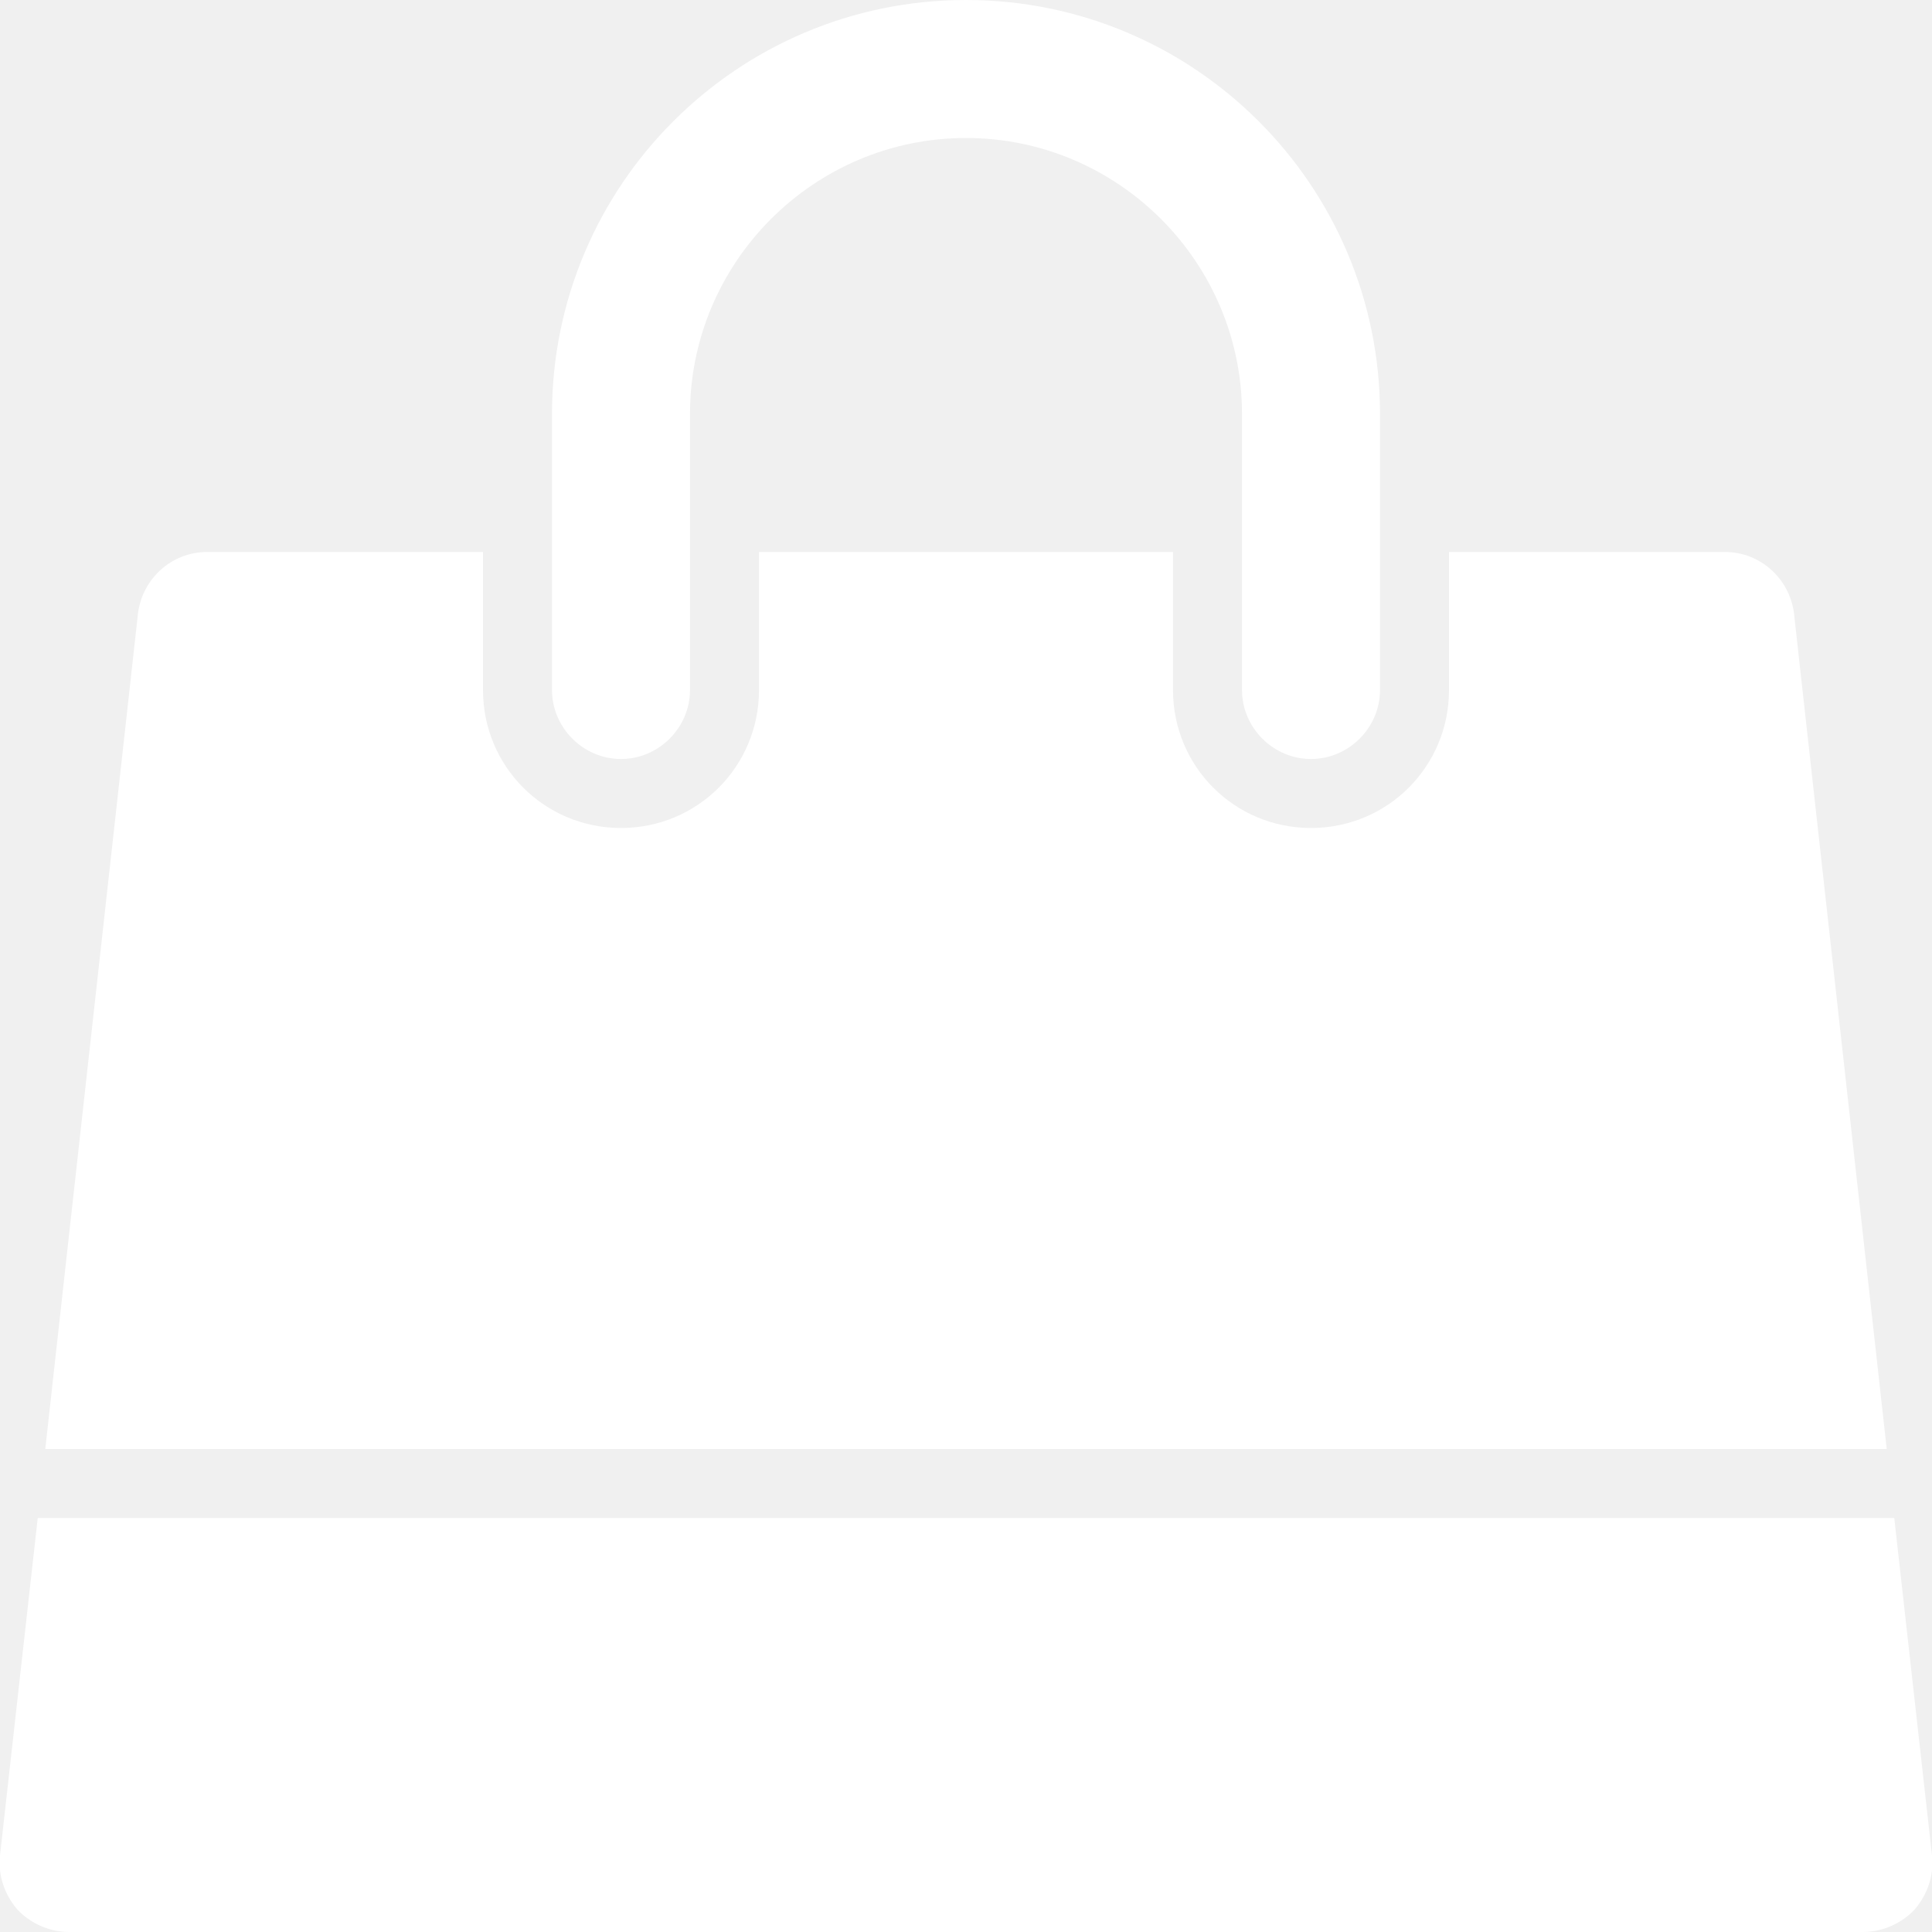
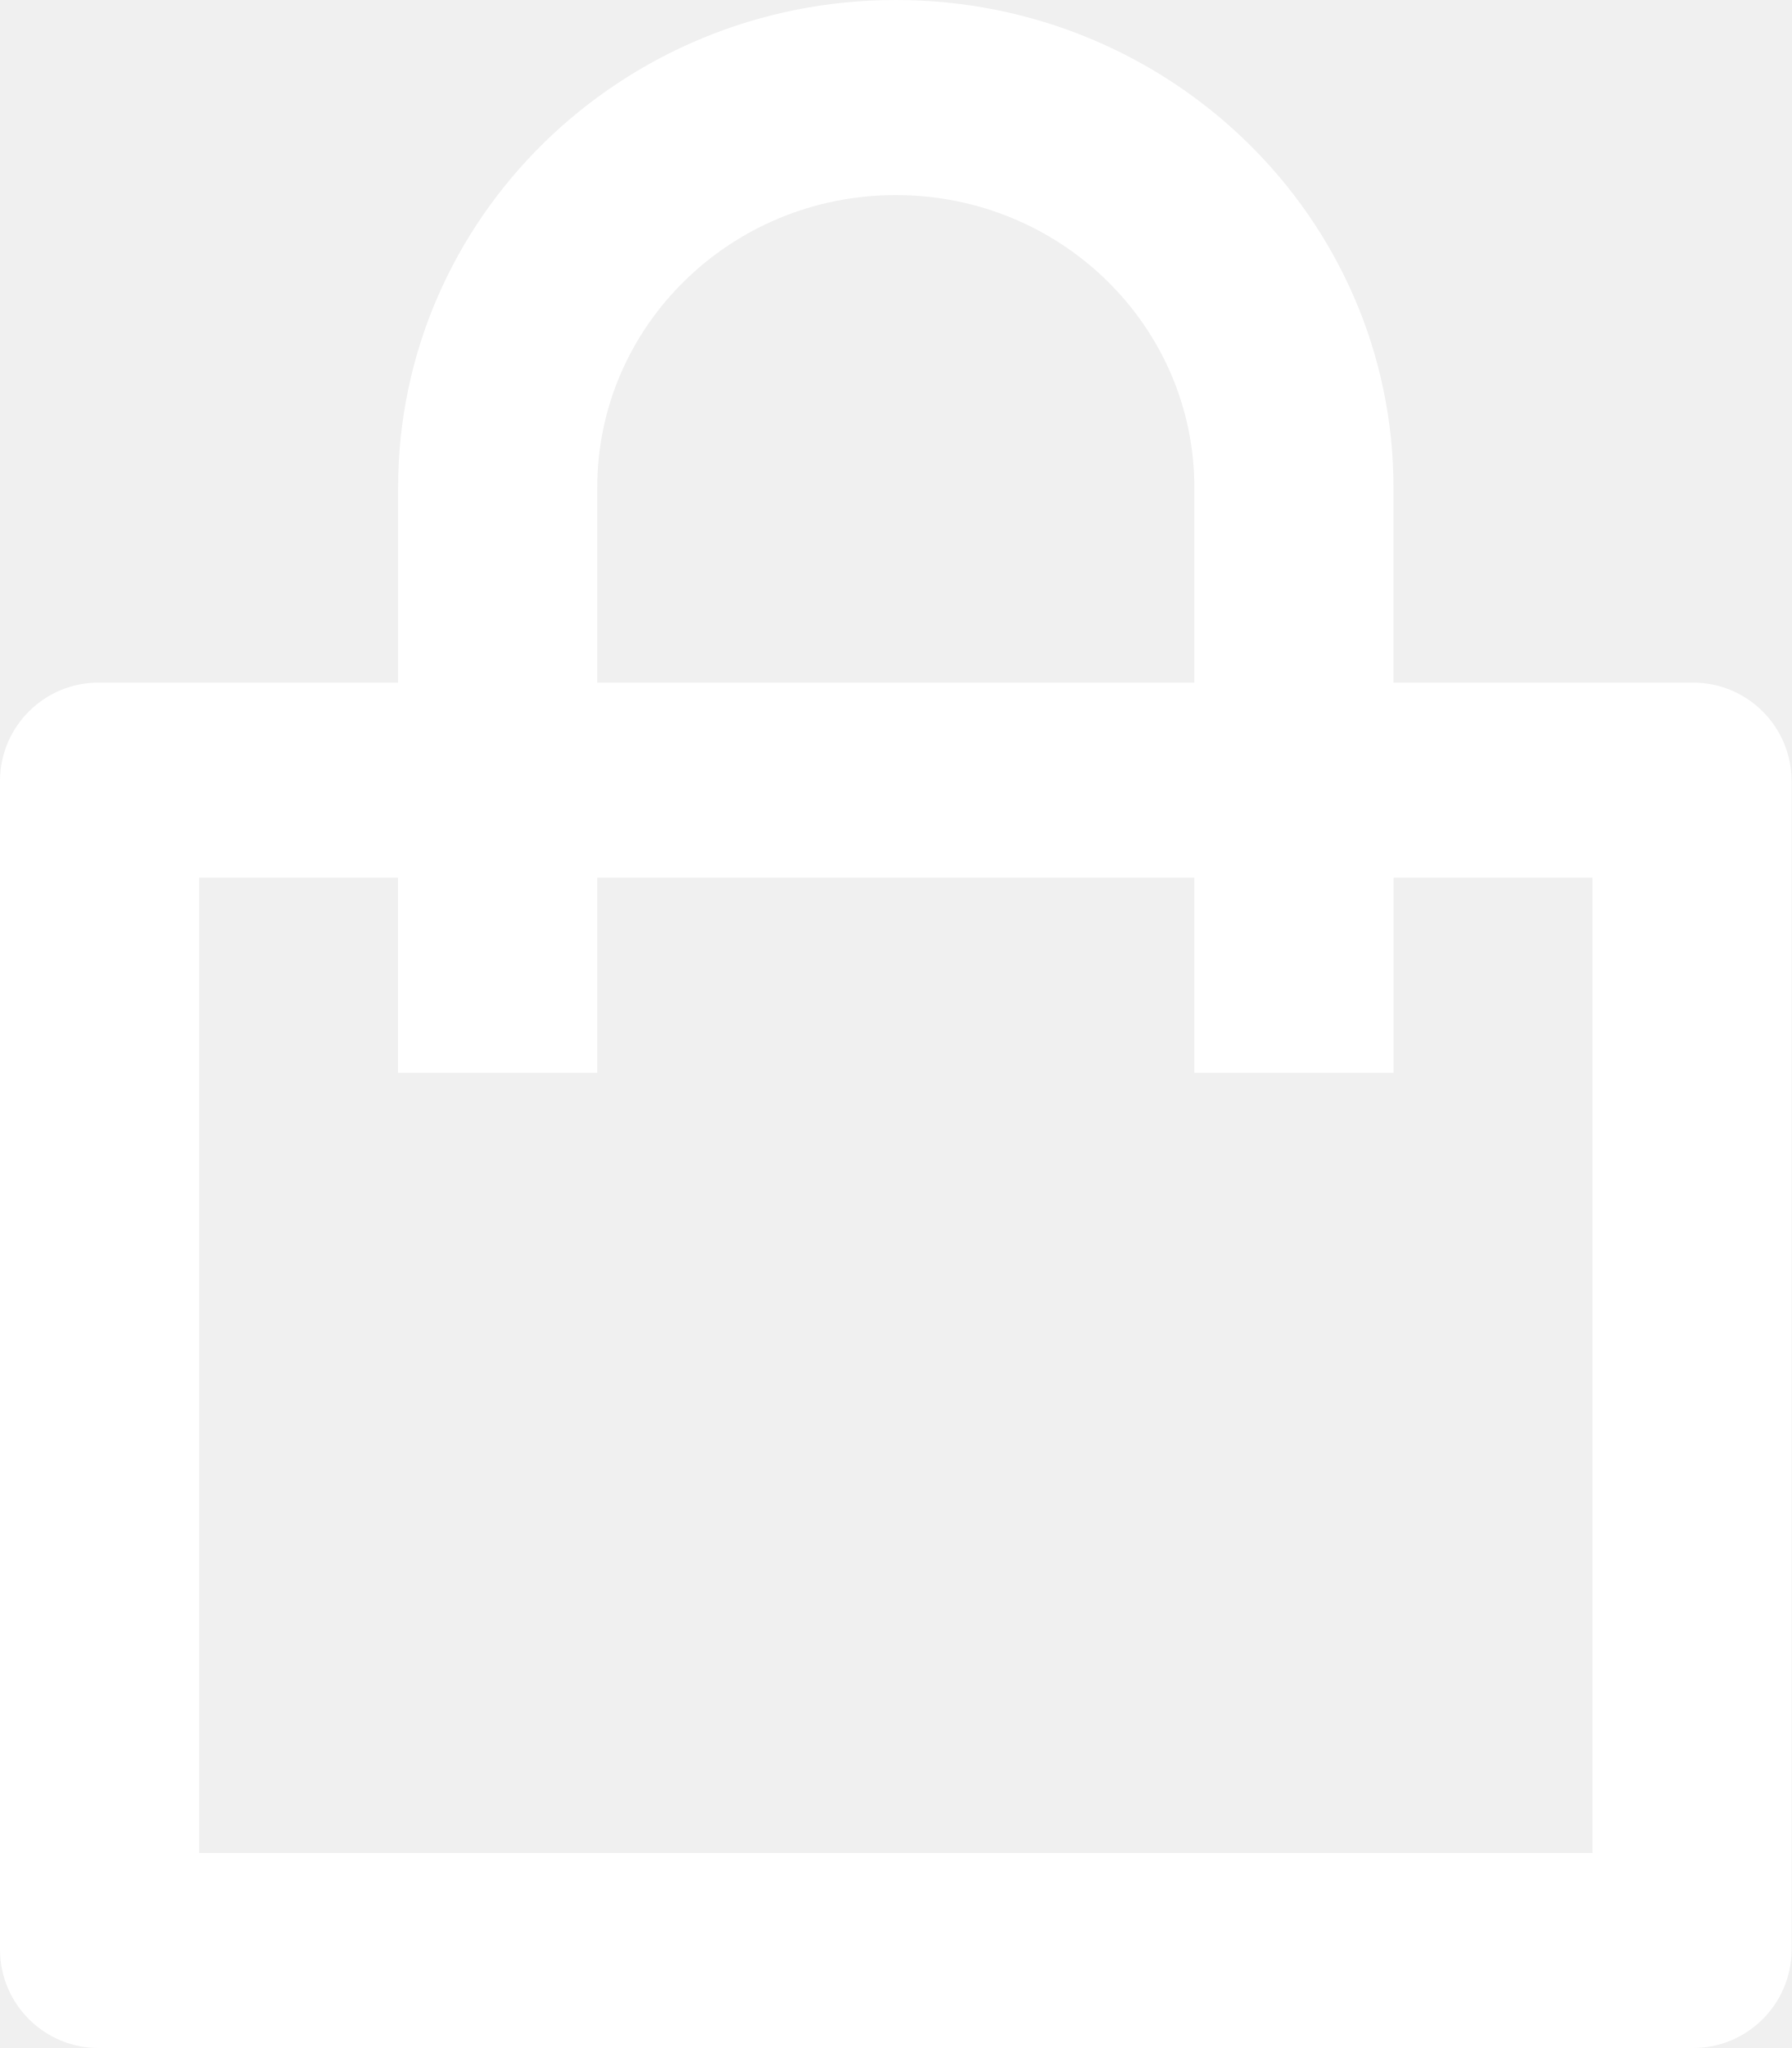
- <svg xmlns="http://www.w3.org/2000/svg" fill="#fff" width="448" height="448" viewBox="0 0 448 448">
-   <path d="M439.25 352l8.75 78.25c.5 4.5-1 9-4 12.5-3 3.25-7.5 5.25-12 5.25H16c-4.5 0-9-2-12-5.25-3-3.5-4.5-8-4-12.5L8.75 352h430.5zM416 142.25L437.5 336h-427L32 142.25c1-8 7.75-14.25 16-14.25h64v32c0 17.75 14.25 32 32 32s32-14.25 32-32v-32h96v32c0 17.75 14.25 32 32 32s32-14.25 32-32v-32h64c8.25 0 15 6.25 16 14.25zM320 96v64c0 8.75-7.25 16-16 16s-16-7.25-16-16V96c0-35.25-28.75-64-64-64s-64 28.75-64 64v64c0 8.75-7.25 16-16 16s-16-7.25-16-16V96c0-53 43-96 96-96s96 43 96 96z" />
+ <svg xmlns="http://www.w3.org/2000/svg" width="14" height="16" viewBox="0 0 14 16">
+   <path d="M3.111 5.333V3.81C3.111 1.706 4.852 0 7 0c2.148 0 3.889 1.706 3.889 3.81v1.523h2.333a.77.77 0 01.778.762v9.143a.77.77 0 01-.778.762H.778A.77.77 0 010 15.238V6.095a.77.77 0 01.778-.762H3.11zm0 1.524H1.556v7.62h10.888v-7.62H10.89v1.524H9.333V6.857H4.667v1.524H3.11V6.857zm1.556-1.524h4.666V3.81C9.333 2.547 8.29 1.524 7 1.524c-1.289 0-2.333 1.023-2.333 2.286v1.523z" fill="#FFF" fill-rule="nonzero" />
</svg>
